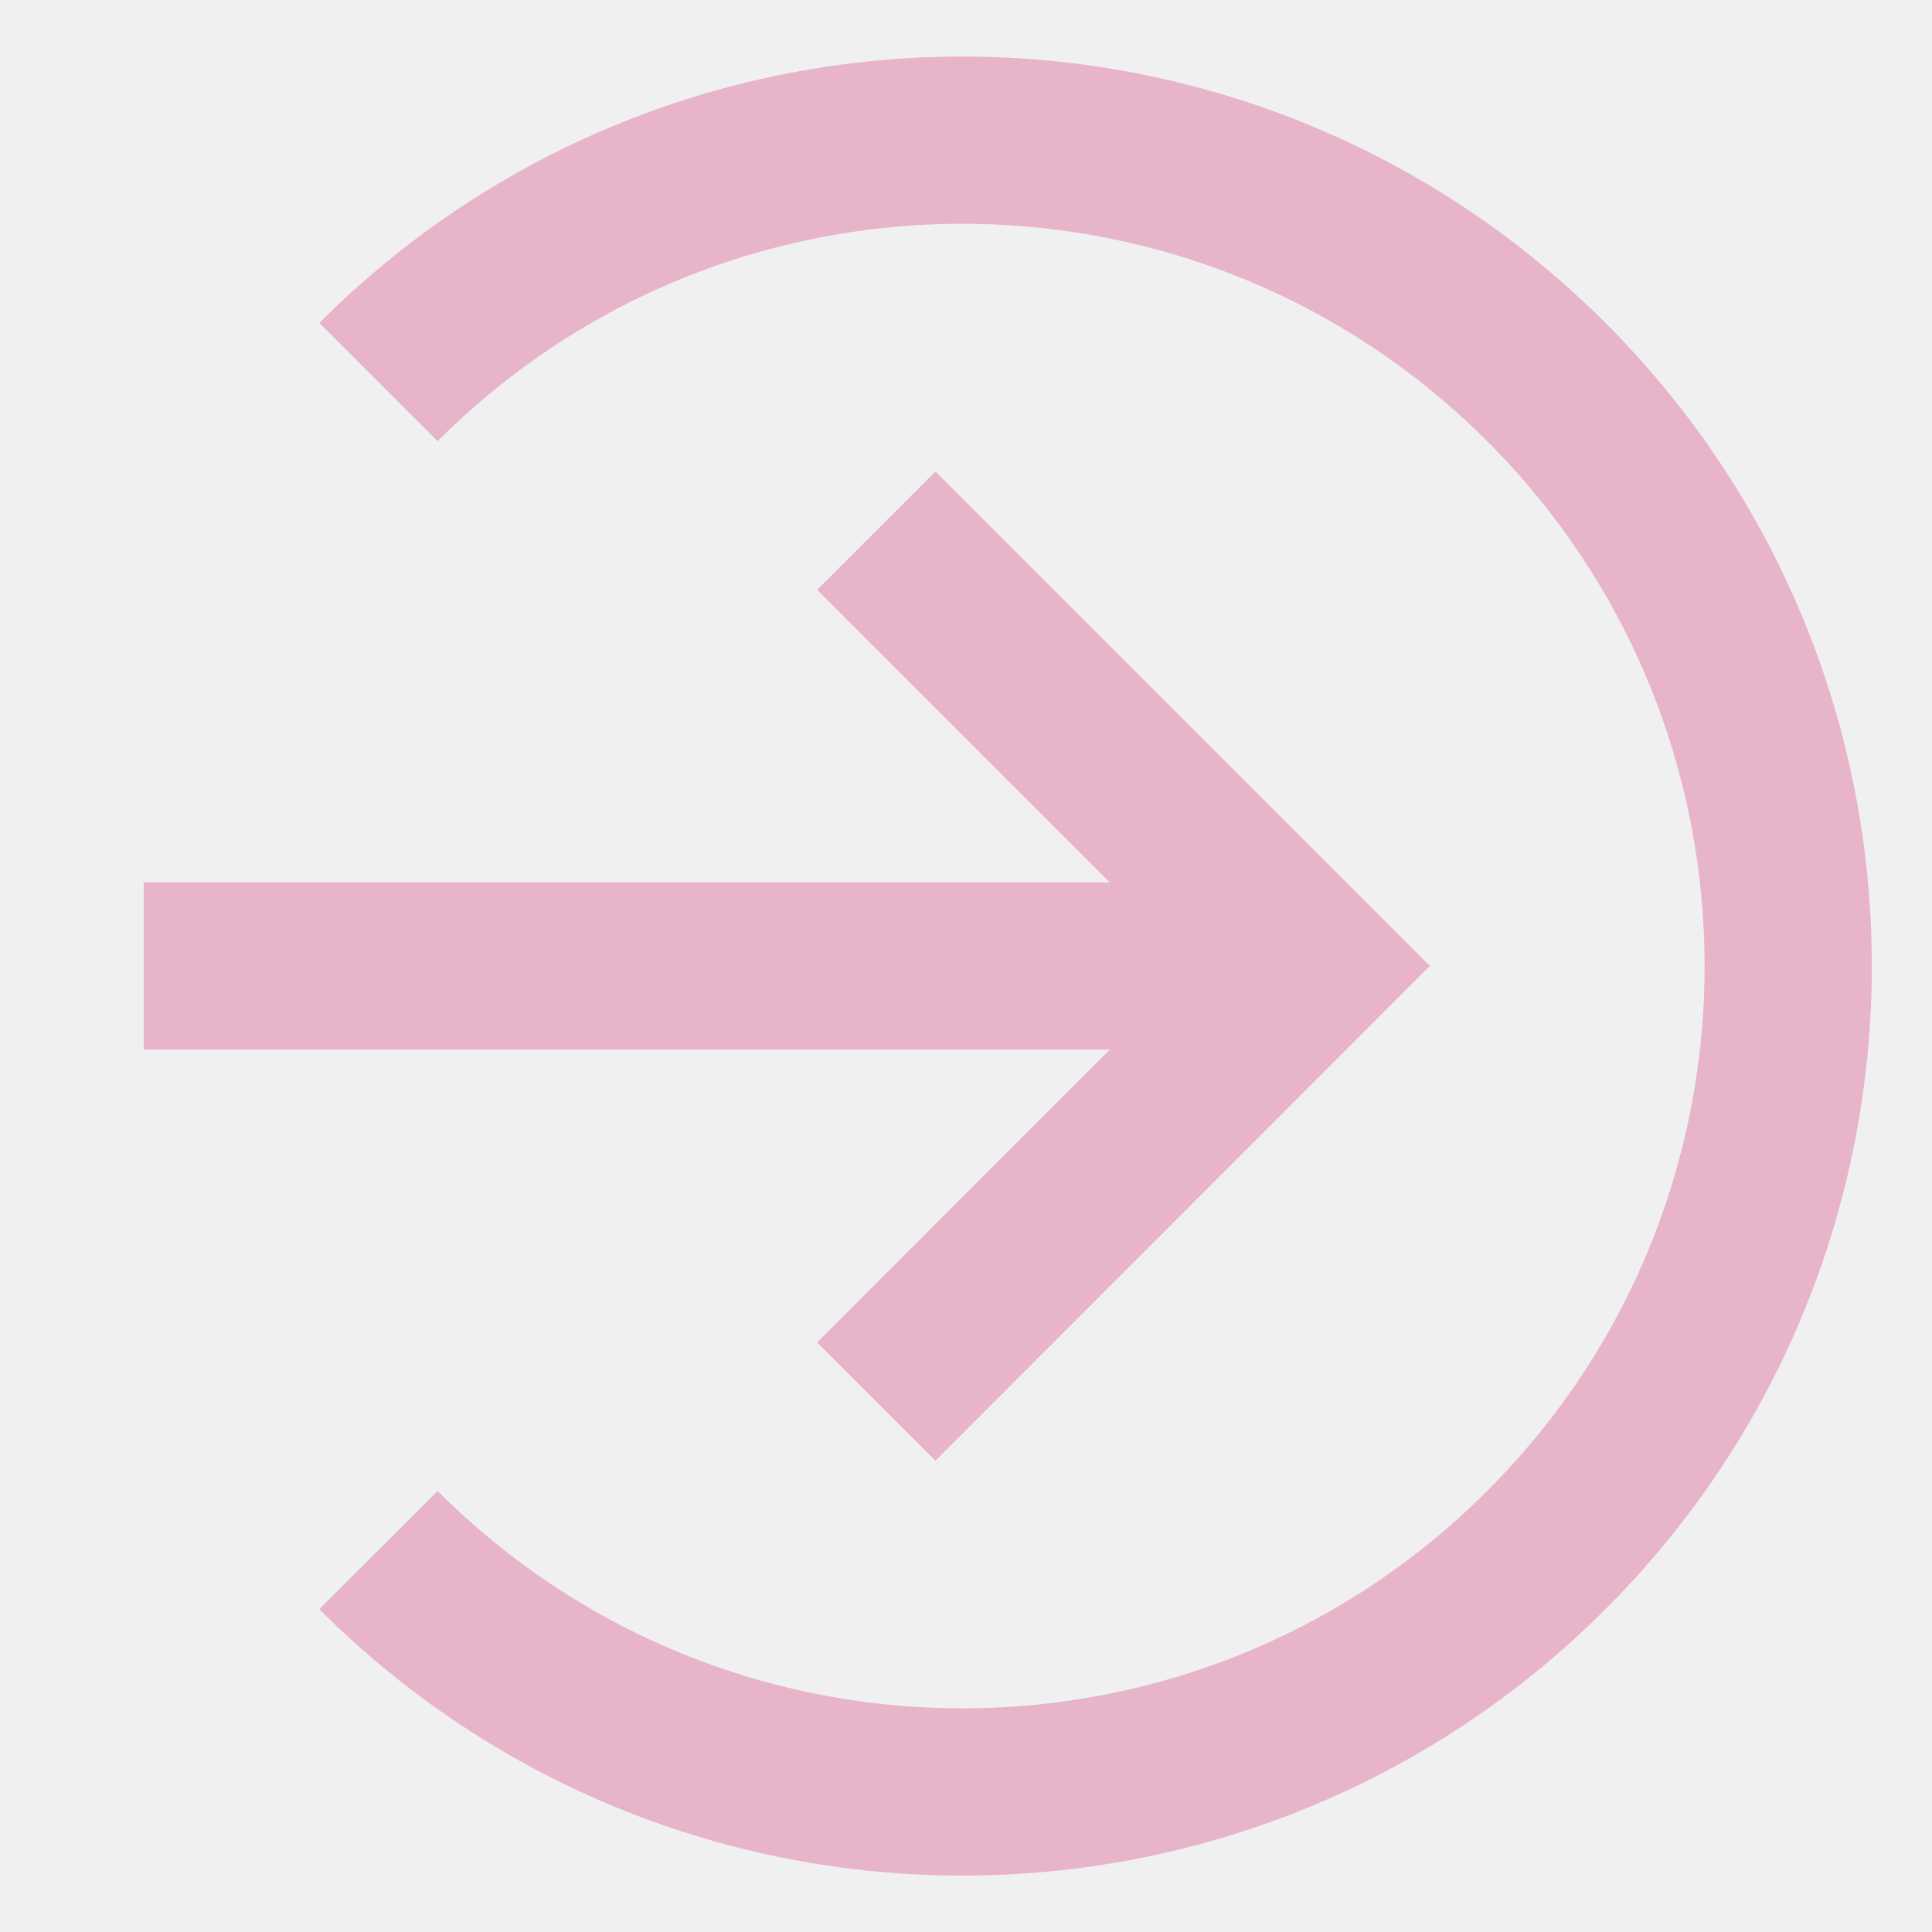
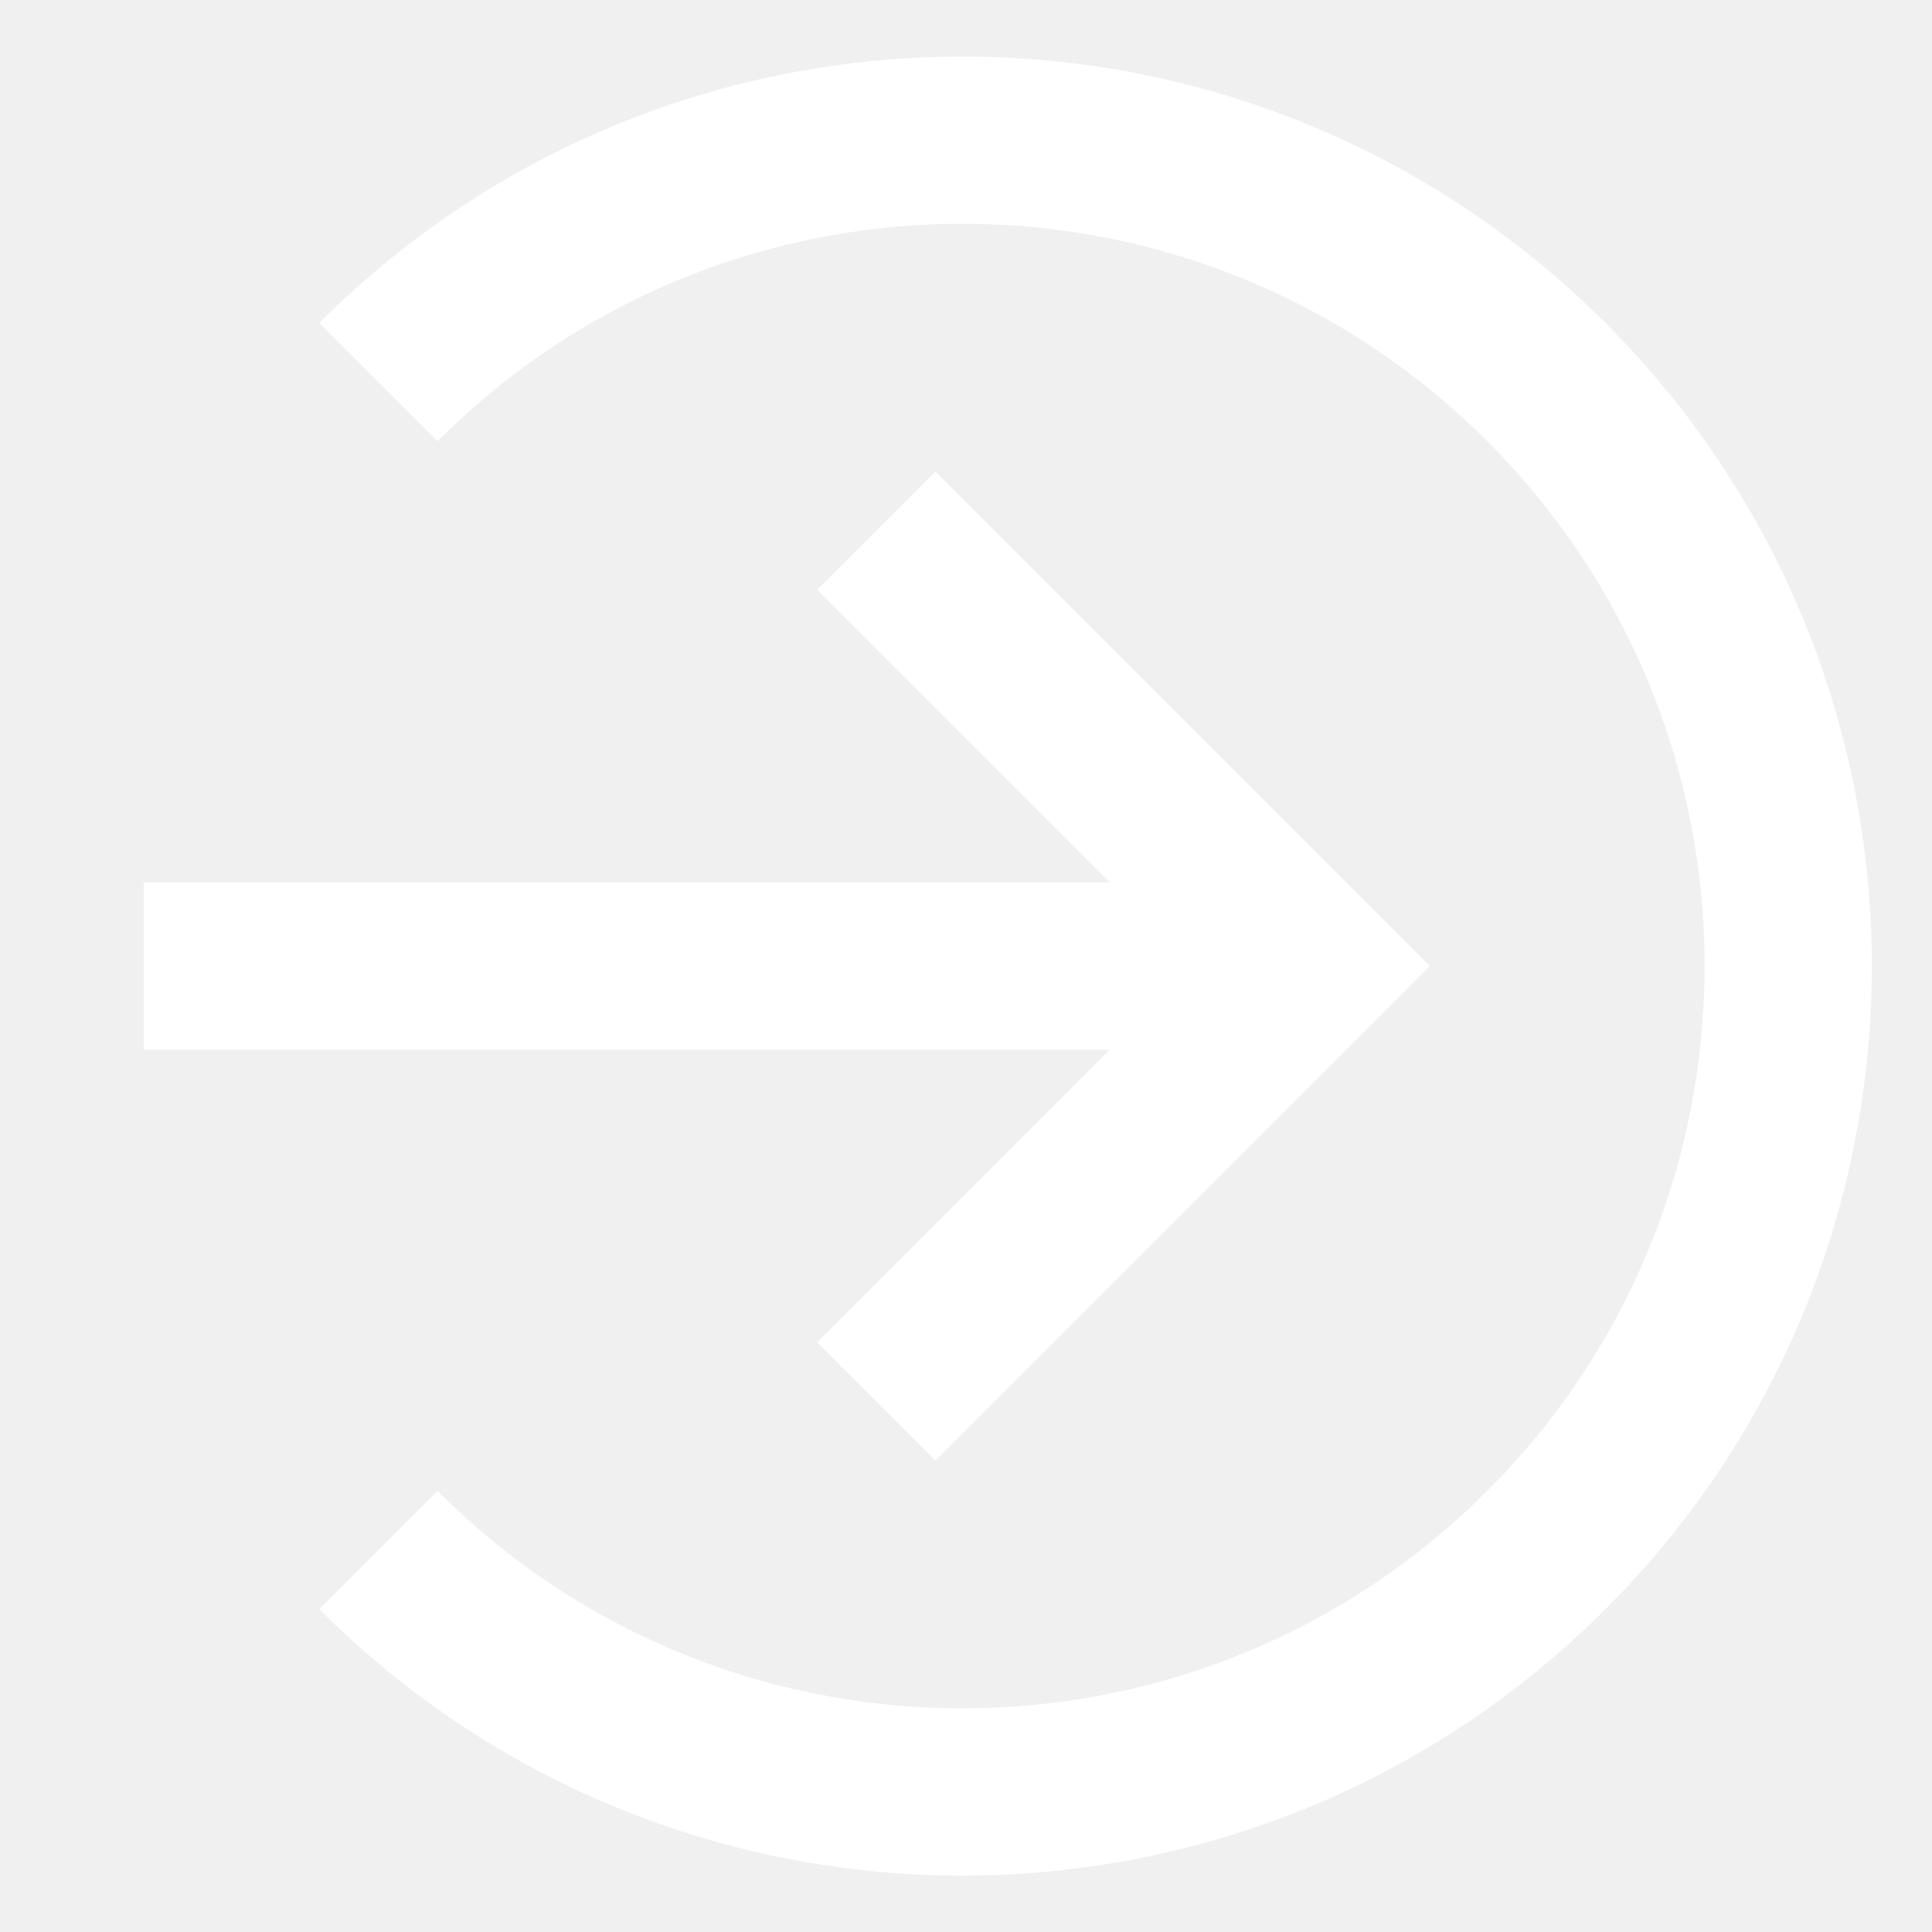
<svg xmlns="http://www.w3.org/2000/svg" width="16" height="16" viewBox="0 0 16 16" fill="none">
-   <path d="M7.257 4.395L10.862 8L7.257 11.607" stroke="#E7B4CA" stroke-width="1.385" />
-   <path d="M10.862 8H1.19" stroke="#E7B4CA" stroke-width="1.385" />
-   <path d="M3.134 3.164C5.804 0.493 10.135 0.493 12.806 3.164C15.477 5.835 15.477 10.166 12.806 12.837C10.135 15.508 5.804 15.508 3.134 12.837" stroke="#E7B4CA" stroke-width="1.385" />
+   <path d="M7.257 4.395L10.862 8L7.257 11.607" stroke="#fff" stroke-width="1.385" />
+   <path d="M10.862 8H1.19" stroke="#fff" stroke-width="1.385" />
+   <path d="M3.134 3.164C5.804 0.493 10.135 0.493 12.806 3.164C15.477 5.835 15.477 10.166 12.806 12.837C10.135 15.508 5.804 15.508 3.134 12.837" stroke="#fff" stroke-width="1.385" />
</svg>
